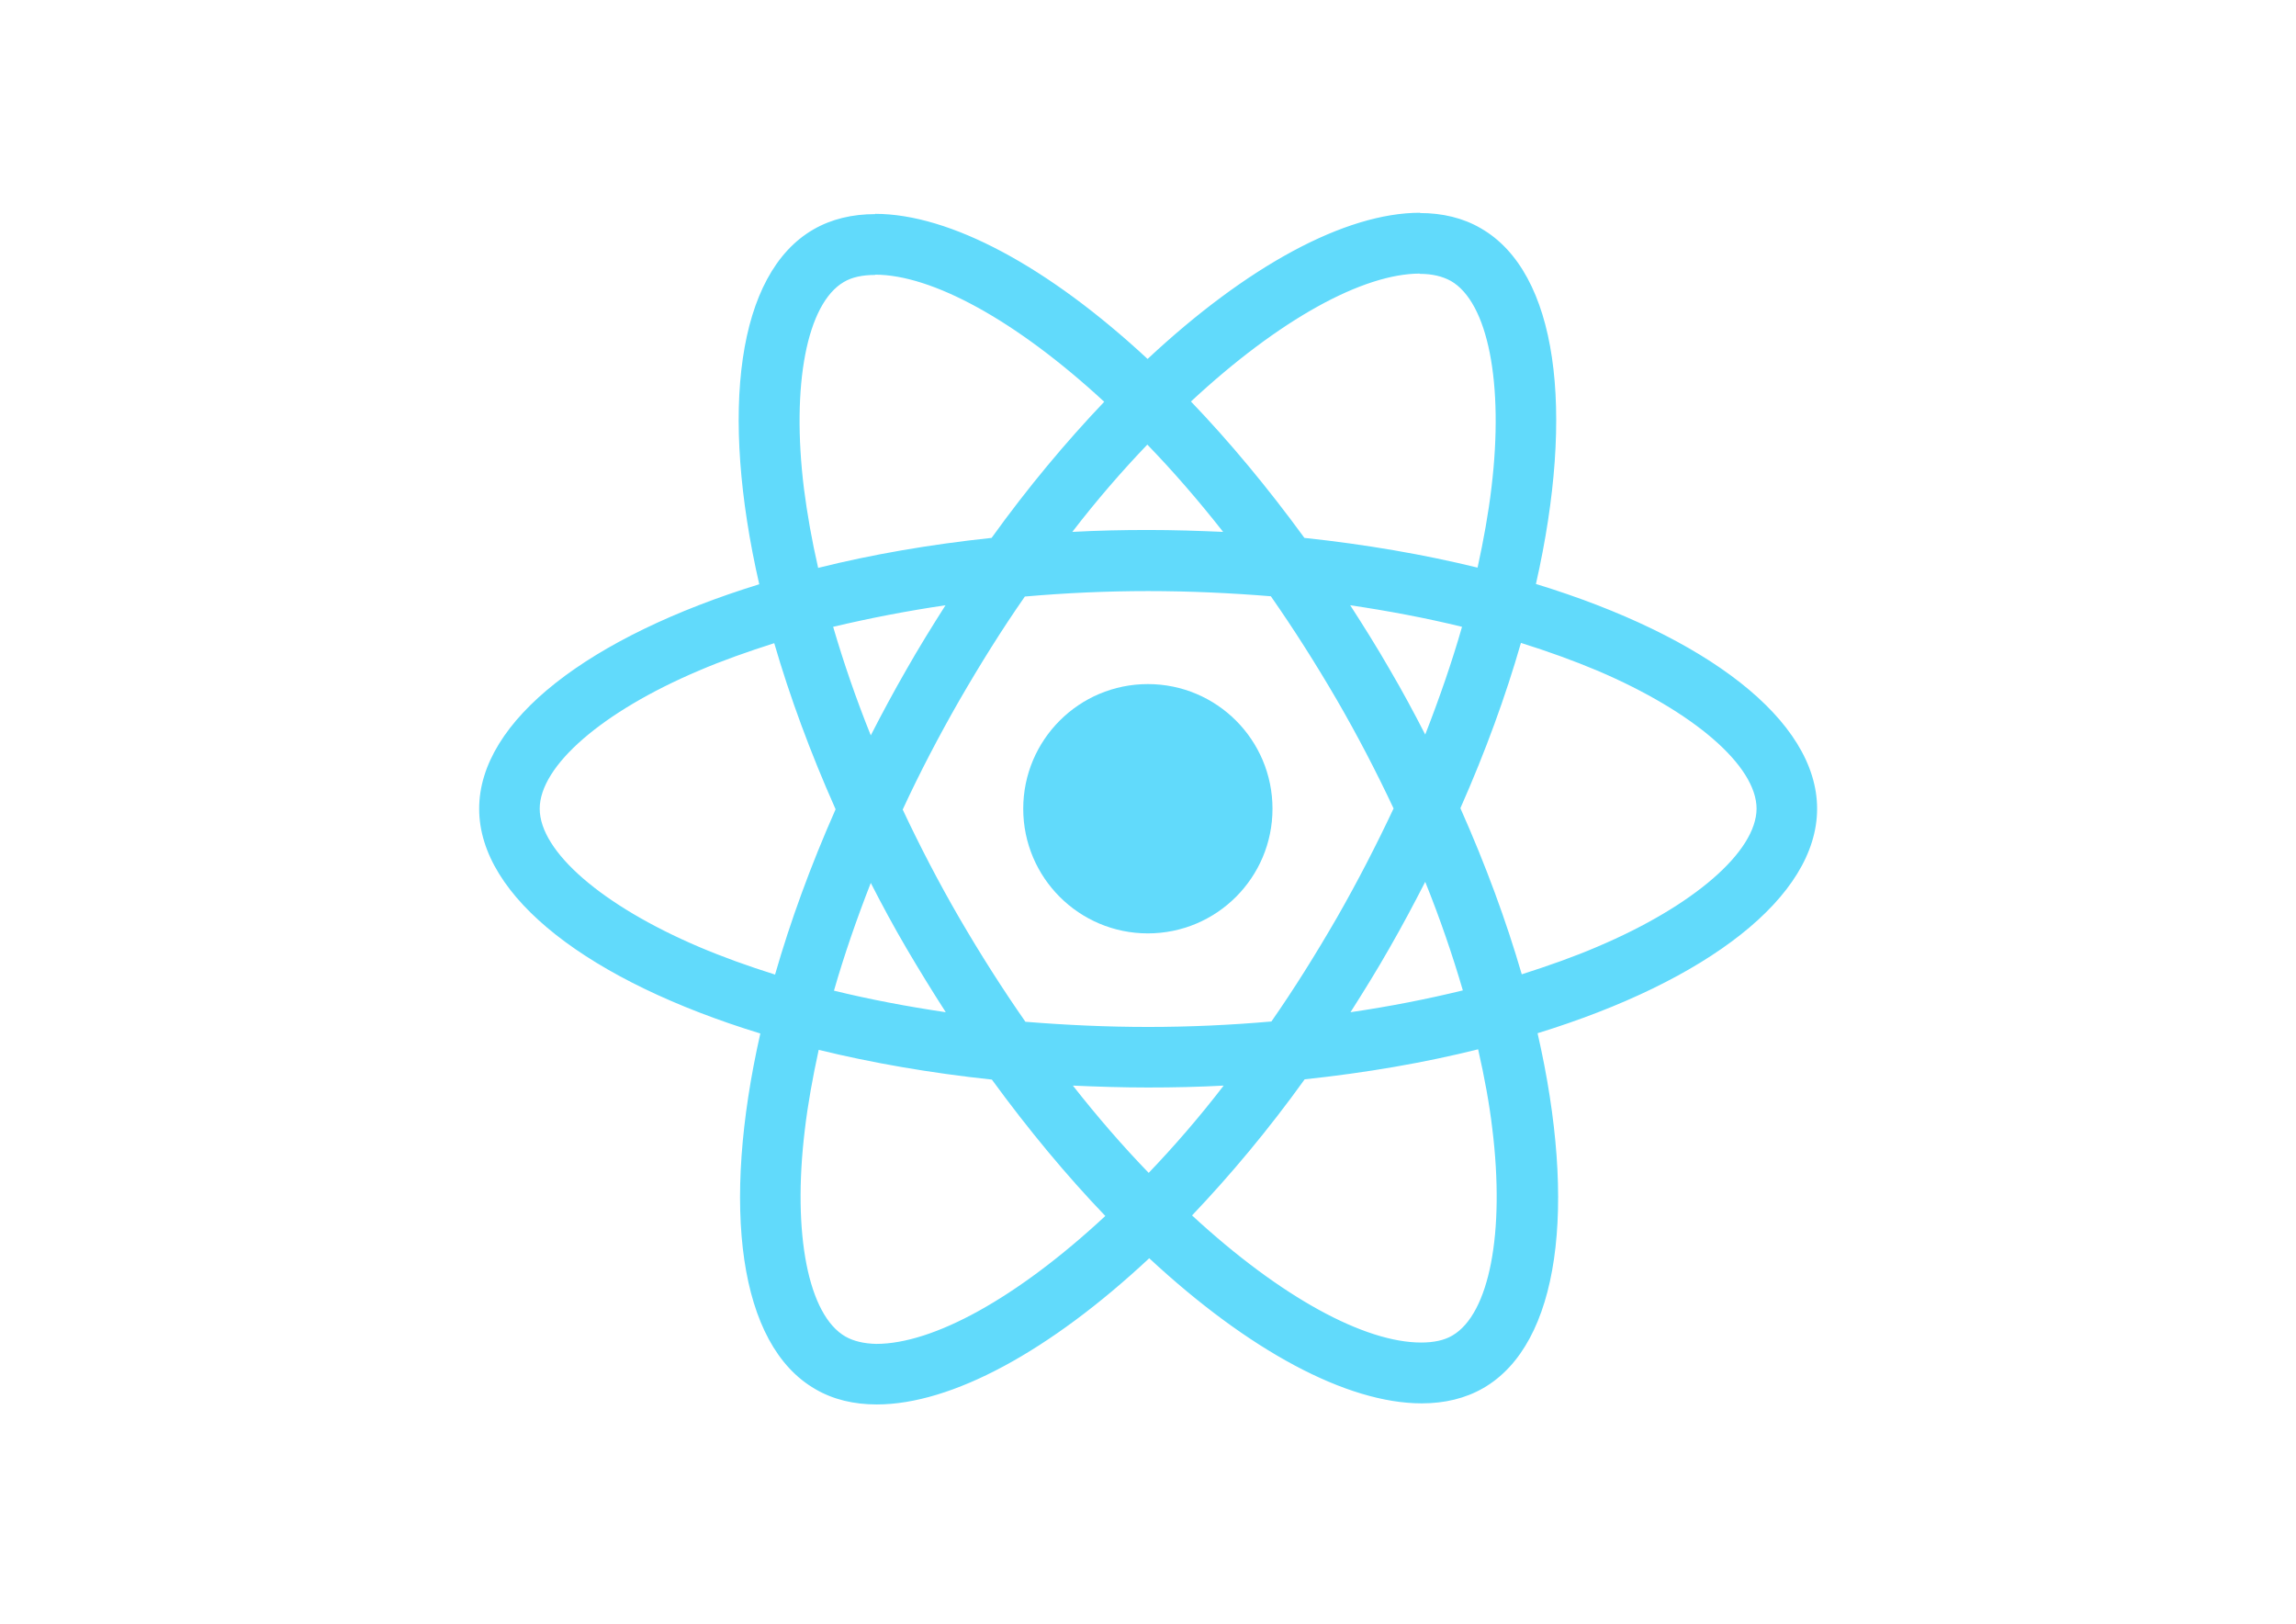
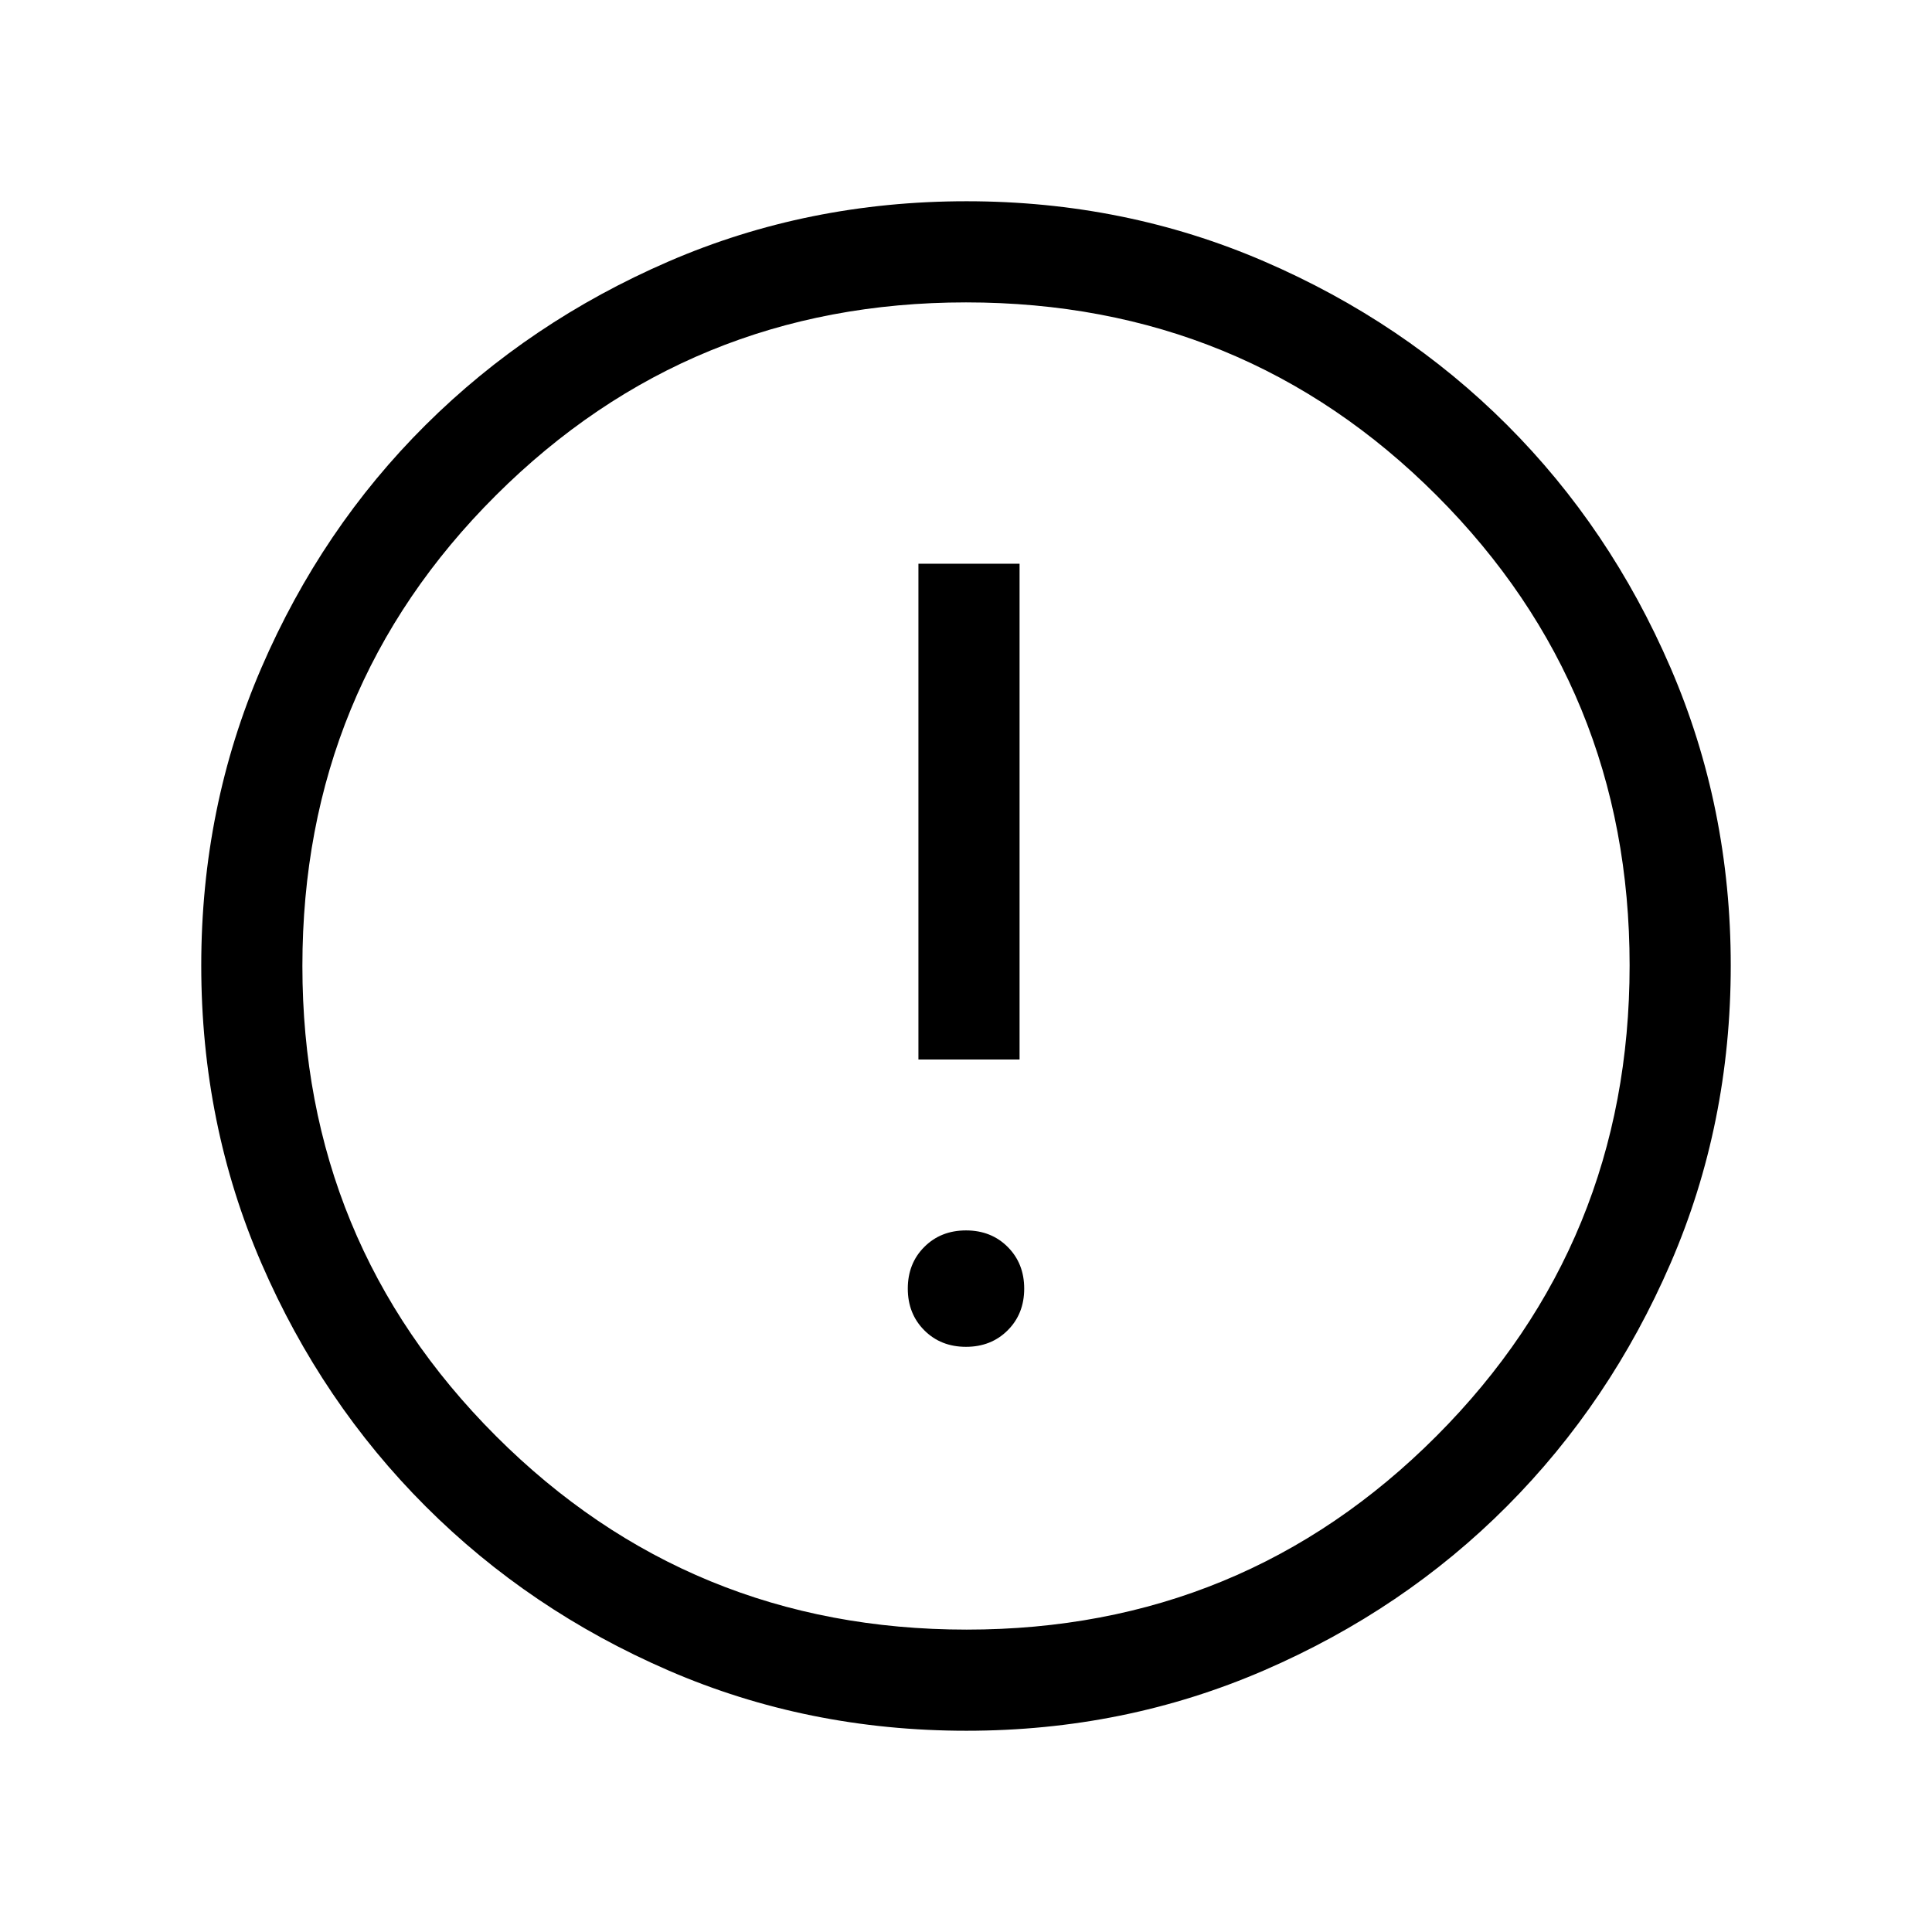
- <svg xmlns="http://www.w3.org/2000/svg" viewBox="0 0 841.9 595.3">
-   <g fill="#61DAFB">
-     <path d="M666.3 296.5c0-32.5-40.7-63.3-103.1-82.4 14.4-63.6 8-114.2-20.2-130.4-6.5-3.8-14.1-5.6-22.4-5.6v22.3c4.6 0 8.3.9 11.4 2.6 13.6 7.8 19.5 37.5 14.9 75.7-1.1 9.4-2.9 19.3-5.1 29.4-19.6-4.8-41-8.5-63.5-10.9-13.5-18.5-27.5-35.3-41.6-50 32.6-30.3 63.2-46.9 84-46.9V78c-27.5 0-63.5 19.6-99.9 53.6-36.4-33.8-72.4-53.2-99.9-53.2v22.3c20.7 0 51.4 16.5 84 46.6-14 14.7-28 31.4-41.3 49.9-22.6 2.4-44 6.1-63.6 11-2.3-10-4-19.7-5.2-29-4.7-38.2 1.1-67.9 14.6-75.8 3-1.8 6.9-2.6 11.5-2.6V78.5c-8.4 0-16 1.8-22.6 5.6-28.1 16.2-34.4 66.7-19.9 130.1-62.2 19.2-102.7 49.9-102.7 82.3 0 32.5 40.7 63.3 103.1 82.4-14.4 63.6-8 114.2 20.2 130.4 6.5 3.8 14.1 5.6 22.5 5.6 27.5 0 63.5-19.6 99.9-53.6 36.4 33.8 72.4 53.2 99.9 53.2 8.4 0 16-1.8 22.6-5.6 28.1-16.2 34.4-66.7 19.9-130.1 62-19.1 102.5-49.9 102.5-82.3zm-130.2-66.7c-3.7 12.9-8.3 26.2-13.5 39.5-4.1-8-8.4-16-13.1-24-4.6-8-9.5-15.8-14.4-23.4 14.2 2.1 27.9 4.7 41 7.9zm-45.8 106.5c-7.8 13.5-15.8 26.3-24.1 38.2-14.9 1.3-30 2-45.2 2-15.1 0-30.2-.7-45-1.9-8.3-11.9-16.4-24.6-24.2-38-7.6-13.1-14.5-26.4-20.8-39.8 6.2-13.4 13.2-26.8 20.7-39.9 7.8-13.5 15.8-26.3 24.1-38.2 14.9-1.3 30-2 45.2-2 15.1 0 30.2.7 45 1.9 8.3 11.9 16.4 24.6 24.2 38 7.6 13.1 14.5 26.4 20.8 39.8-6.3 13.4-13.2 26.8-20.7 39.9zm32.3-13c5.4 13.4 10 26.8 13.8 39.8-13.1 3.2-26.9 5.9-41.2 8 4.9-7.7 9.8-15.6 14.4-23.7 4.6-8 8.9-16.1 13-24.1zM421.2 430c-9.3-9.6-18.6-20.3-27.8-32 9 .4 18.2.7 27.5.7 9.4 0 18.7-.2 27.8-.7-9 11.7-18.3 22.4-27.5 32zm-74.4-58.9c-14.2-2.1-27.9-4.7-41-7.9 3.7-12.9 8.3-26.2 13.5-39.5 4.1 8 8.4 16 13.1 24 4.7 8 9.5 15.8 14.4 23.4zM420.7 163c9.3 9.6 18.6 20.3 27.8 32-9-.4-18.2-.7-27.5-.7-9.4 0-18.7.2-27.8.7 9-11.7 18.3-22.4 27.5-32zm-74 58.9c-4.9 7.7-9.8 15.6-14.4 23.7-4.6 8-8.9 16-13 24-5.4-13.4-10-26.8-13.8-39.8 13.1-3.1 26.9-5.8 41.2-7.9zm-90.5 125.2c-35.4-15.1-58.3-34.9-58.3-50.6 0-15.7 22.9-35.6 58.3-50.6 8.6-3.7 18-7 27.7-10.1 5.7 19.6 13.2 40 22.5 60.9-9.2 20.8-16.6 41.1-22.2 60.6-9.9-3.1-19.3-6.5-28-10.2zM310 490c-13.6-7.8-19.5-37.5-14.9-75.7 1.1-9.4 2.9-19.3 5.1-29.4 19.6 4.8 41 8.5 63.5 10.9 13.5 18.5 27.5 35.3 41.6 50-32.6 30.3-63.2 46.9-84 46.9-4.5-.1-8.3-1-11.3-2.7zm237.2-76.2c4.7 38.2-1.1 67.9-14.6 75.8-3 1.8-6.9 2.6-11.5 2.6-20.7 0-51.4-16.5-84-46.6 14-14.7 28-31.4 41.3-49.9 22.6-2.4 44-6.1 63.6-11 2.3 10.1 4.1 19.8 5.2 29.1zm38.5-66.7c-8.6 3.7-18 7-27.7 10.1-5.7-19.6-13.2-40-22.5-60.9 9.2-20.8 16.6-41.1 22.2-60.6 9.9 3.1 19.3 6.5 28.1 10.2 35.4 15.1 58.3 34.9 58.3 50.6-.1 15.7-23 35.6-58.4 50.6zM320.8 78.4z" />
-     <circle cx="420.9" cy="296.5" r="45.7" />
-     <path d="M520.5 78.1z" />
-   </g>
+ <svg xmlns="http://www.w3.org/2000/svg" height="40" viewBox="0 -960 960 960" width="40">
+   <path d="M479.988-290.77q12.512 0 20.723-8.2 8.212-8.199 8.212-20.711 0-12.511-8.2-20.723-8.2-8.211-20.711-8.211-12.512 0-20.723 8.2-8.212 8.199-8.212 20.711 0 12.511 8.2 20.723 8.2 8.211 20.711 8.211ZM456.36-433.538h50.255v-246.359H456.36v246.359Zm23.884 333.537q-78.915 0-147.999-29.92-69.084-29.92-120.731-81.544-51.647-51.624-81.58-120.727-29.933-69.103-29.933-148.074 0-78.715 29.92-147.978 29.92-69.262 81.544-120.575 51.624-51.314 120.727-81.247 69.103-29.933 148.074-29.933 78.715 0 147.978 29.92 69.262 29.92 120.575 81.21 51.314 51.291 81.247 120.629 29.933 69.337 29.933 147.996 0 78.915-29.92 147.999-29.92 69.084-81.21 120.608-51.291 51.524-120.629 81.58-69.337 30.056-147.996 30.056Zm.089-50.255q137.462 0 233.436-96.18 95.975-96.179 95.975-233.897 0-137.462-95.85-233.436Q618.045-809.744 480-809.744q-137.385 0-233.564 95.85-96.18 95.849-96.18 233.894 0 137.385 96.18 233.564 96.179 96.18 233.897 96.18ZM480-480Z" />
</svg>
